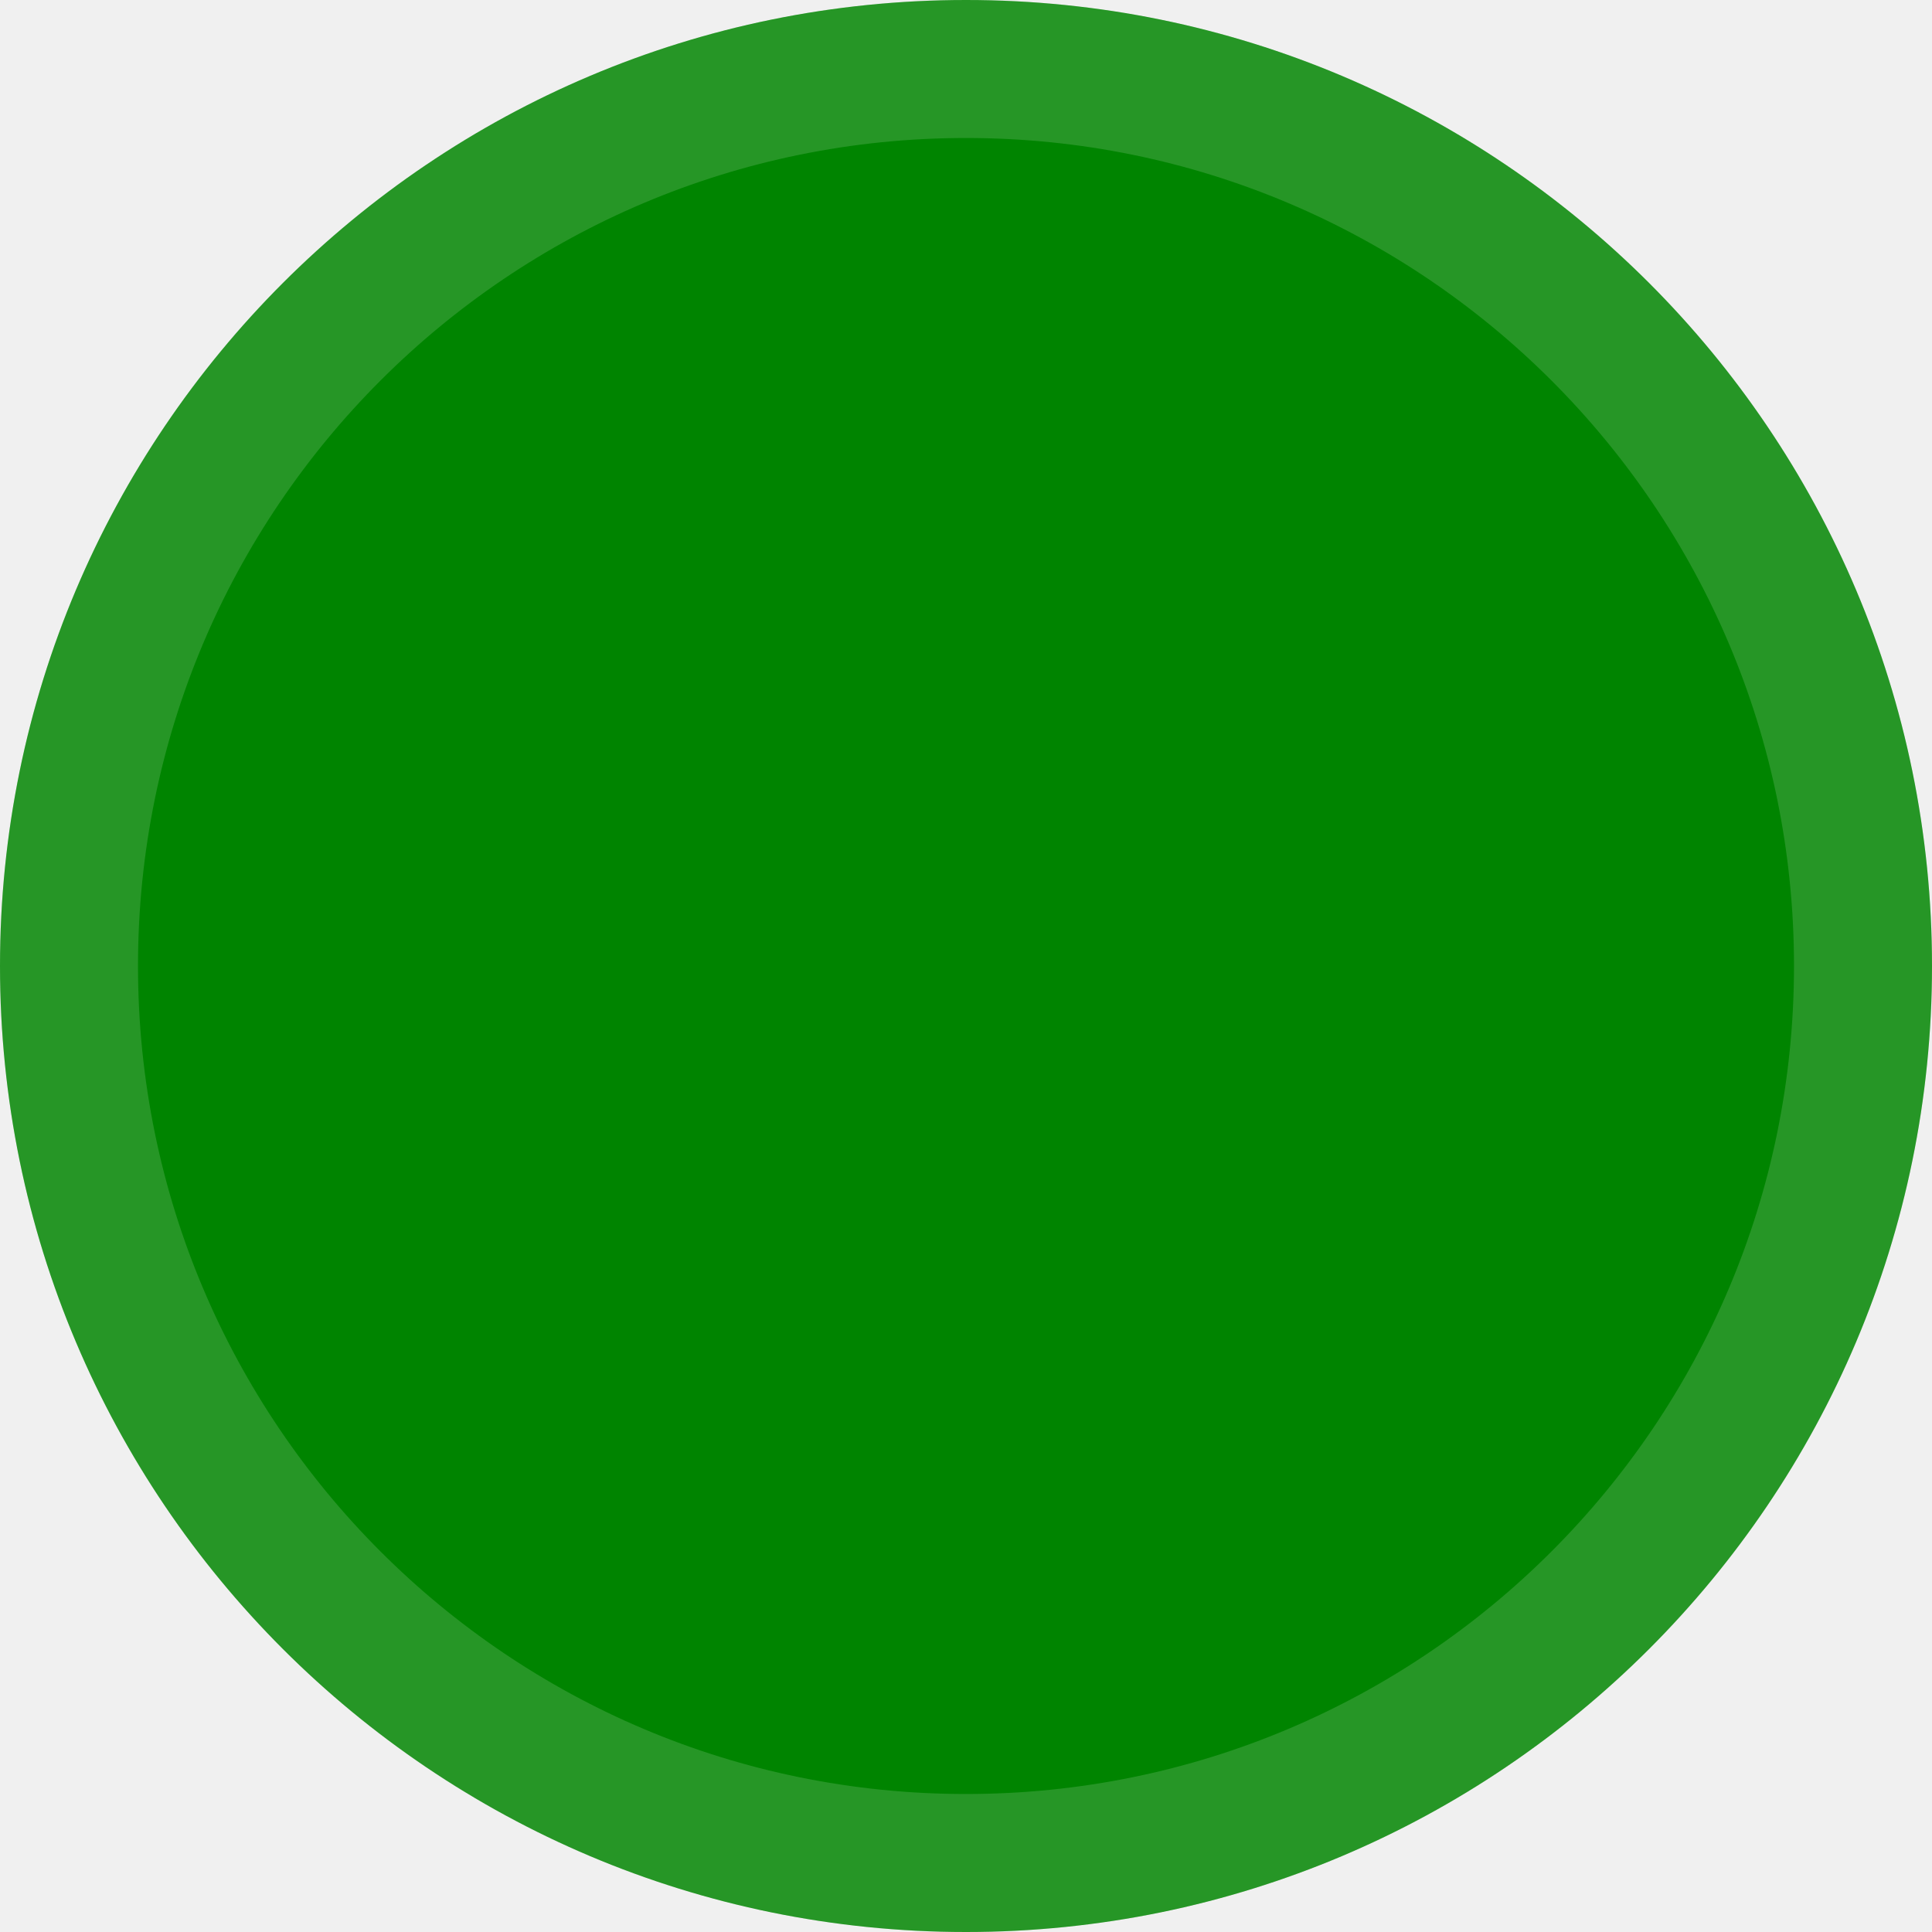
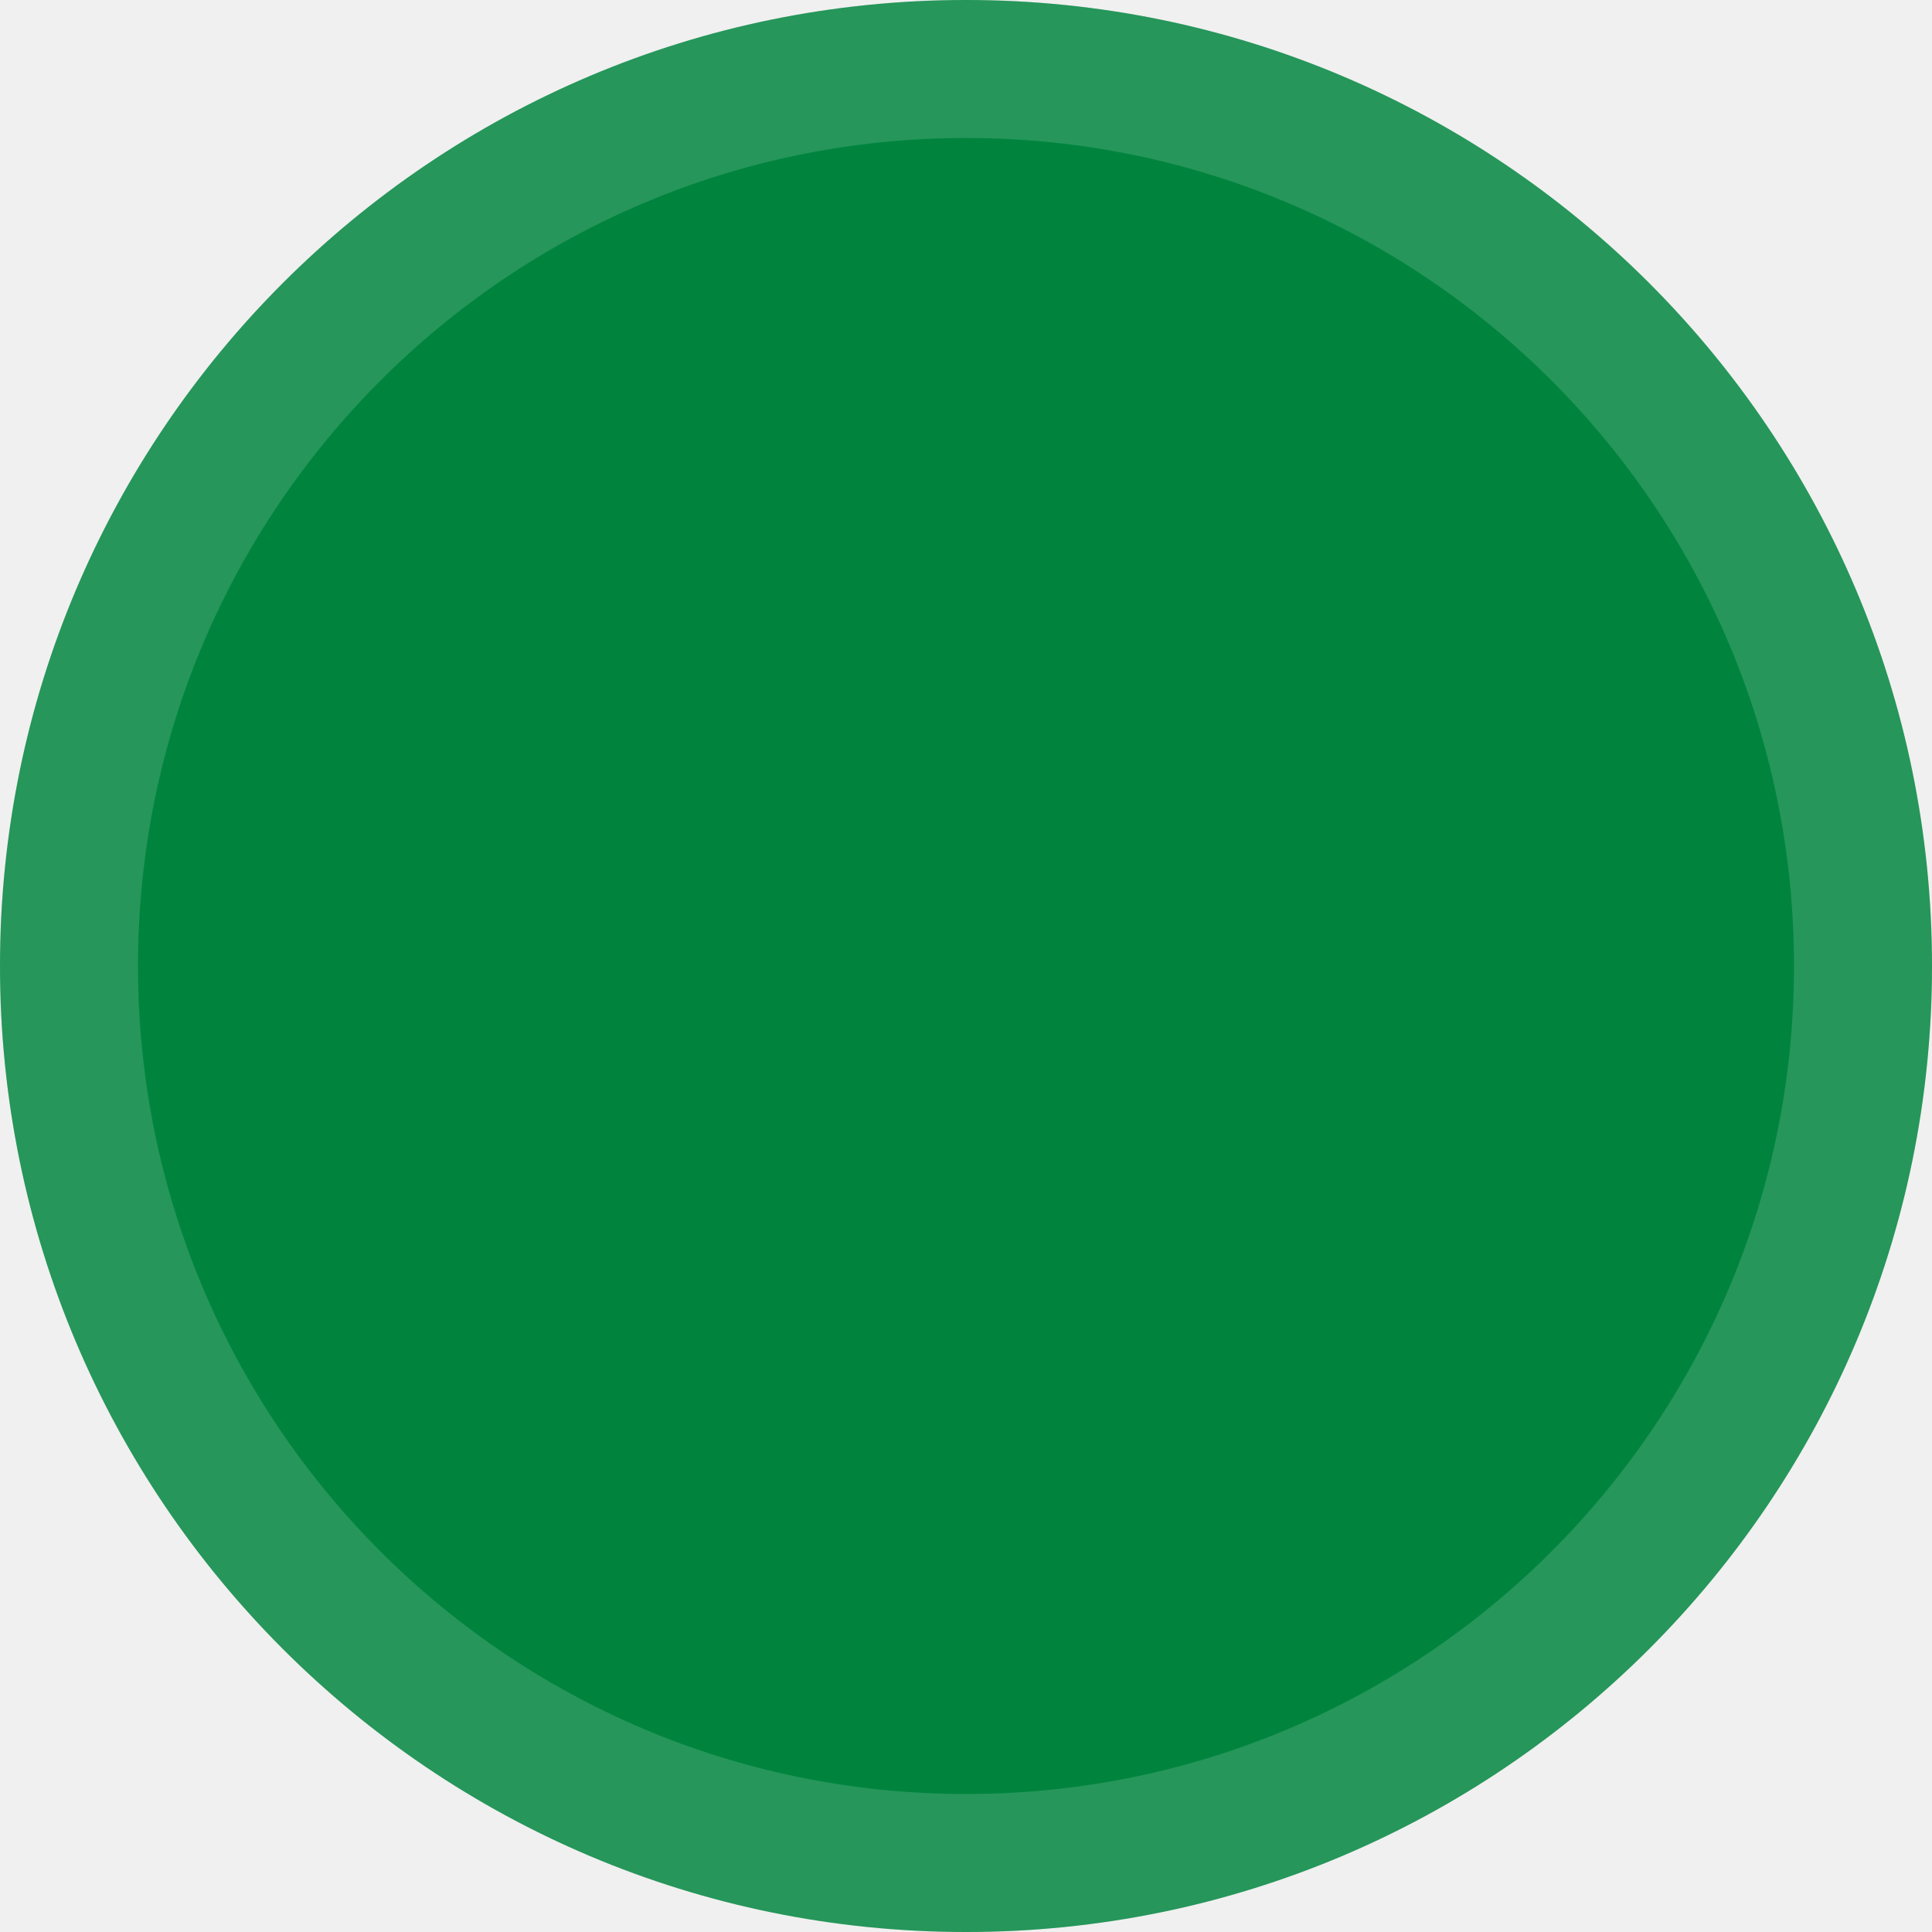
<svg xmlns="http://www.w3.org/2000/svg" width="14" height="14" viewBox="0 0 14 14" fill="none">
-   <circle cx="7" cy="7" r="7" fill="#008400" />
+   <circle cx="7" cy="7" r="7" fill="#00843D" />
  <circle cx="7" cy="7" r="6.5" stroke="white" stroke-opacity="0.15" />
</svg>
